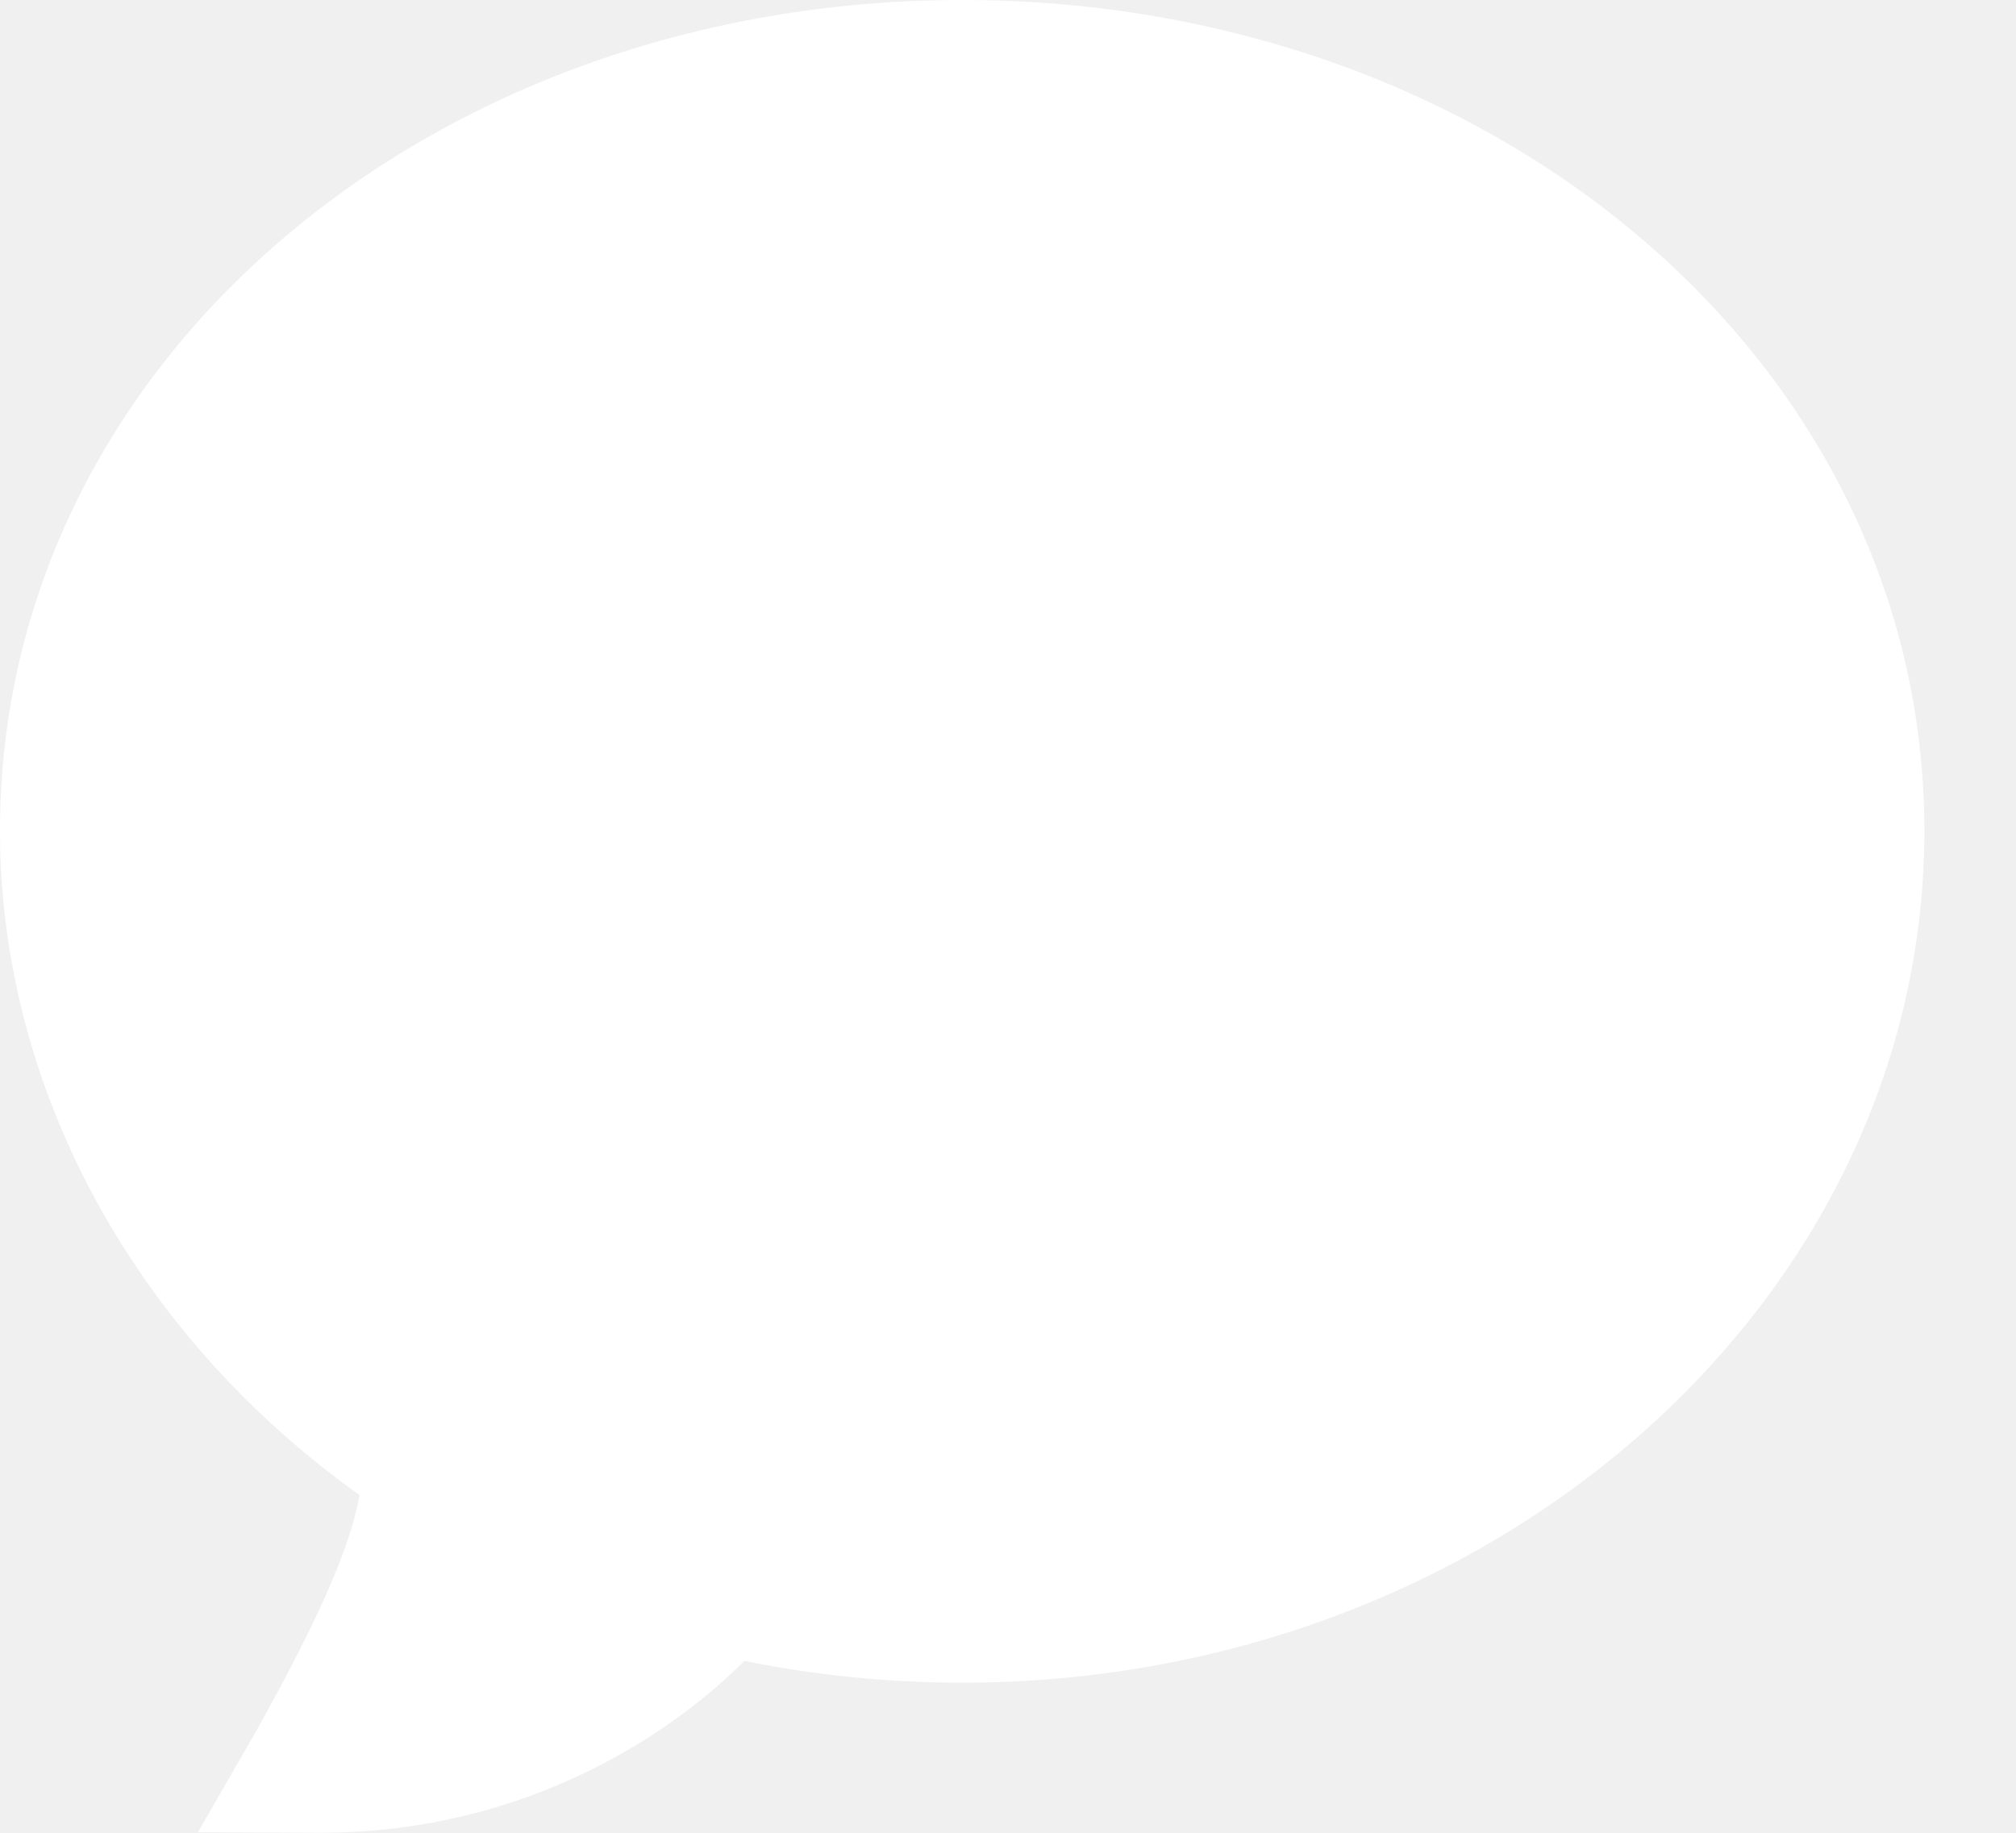
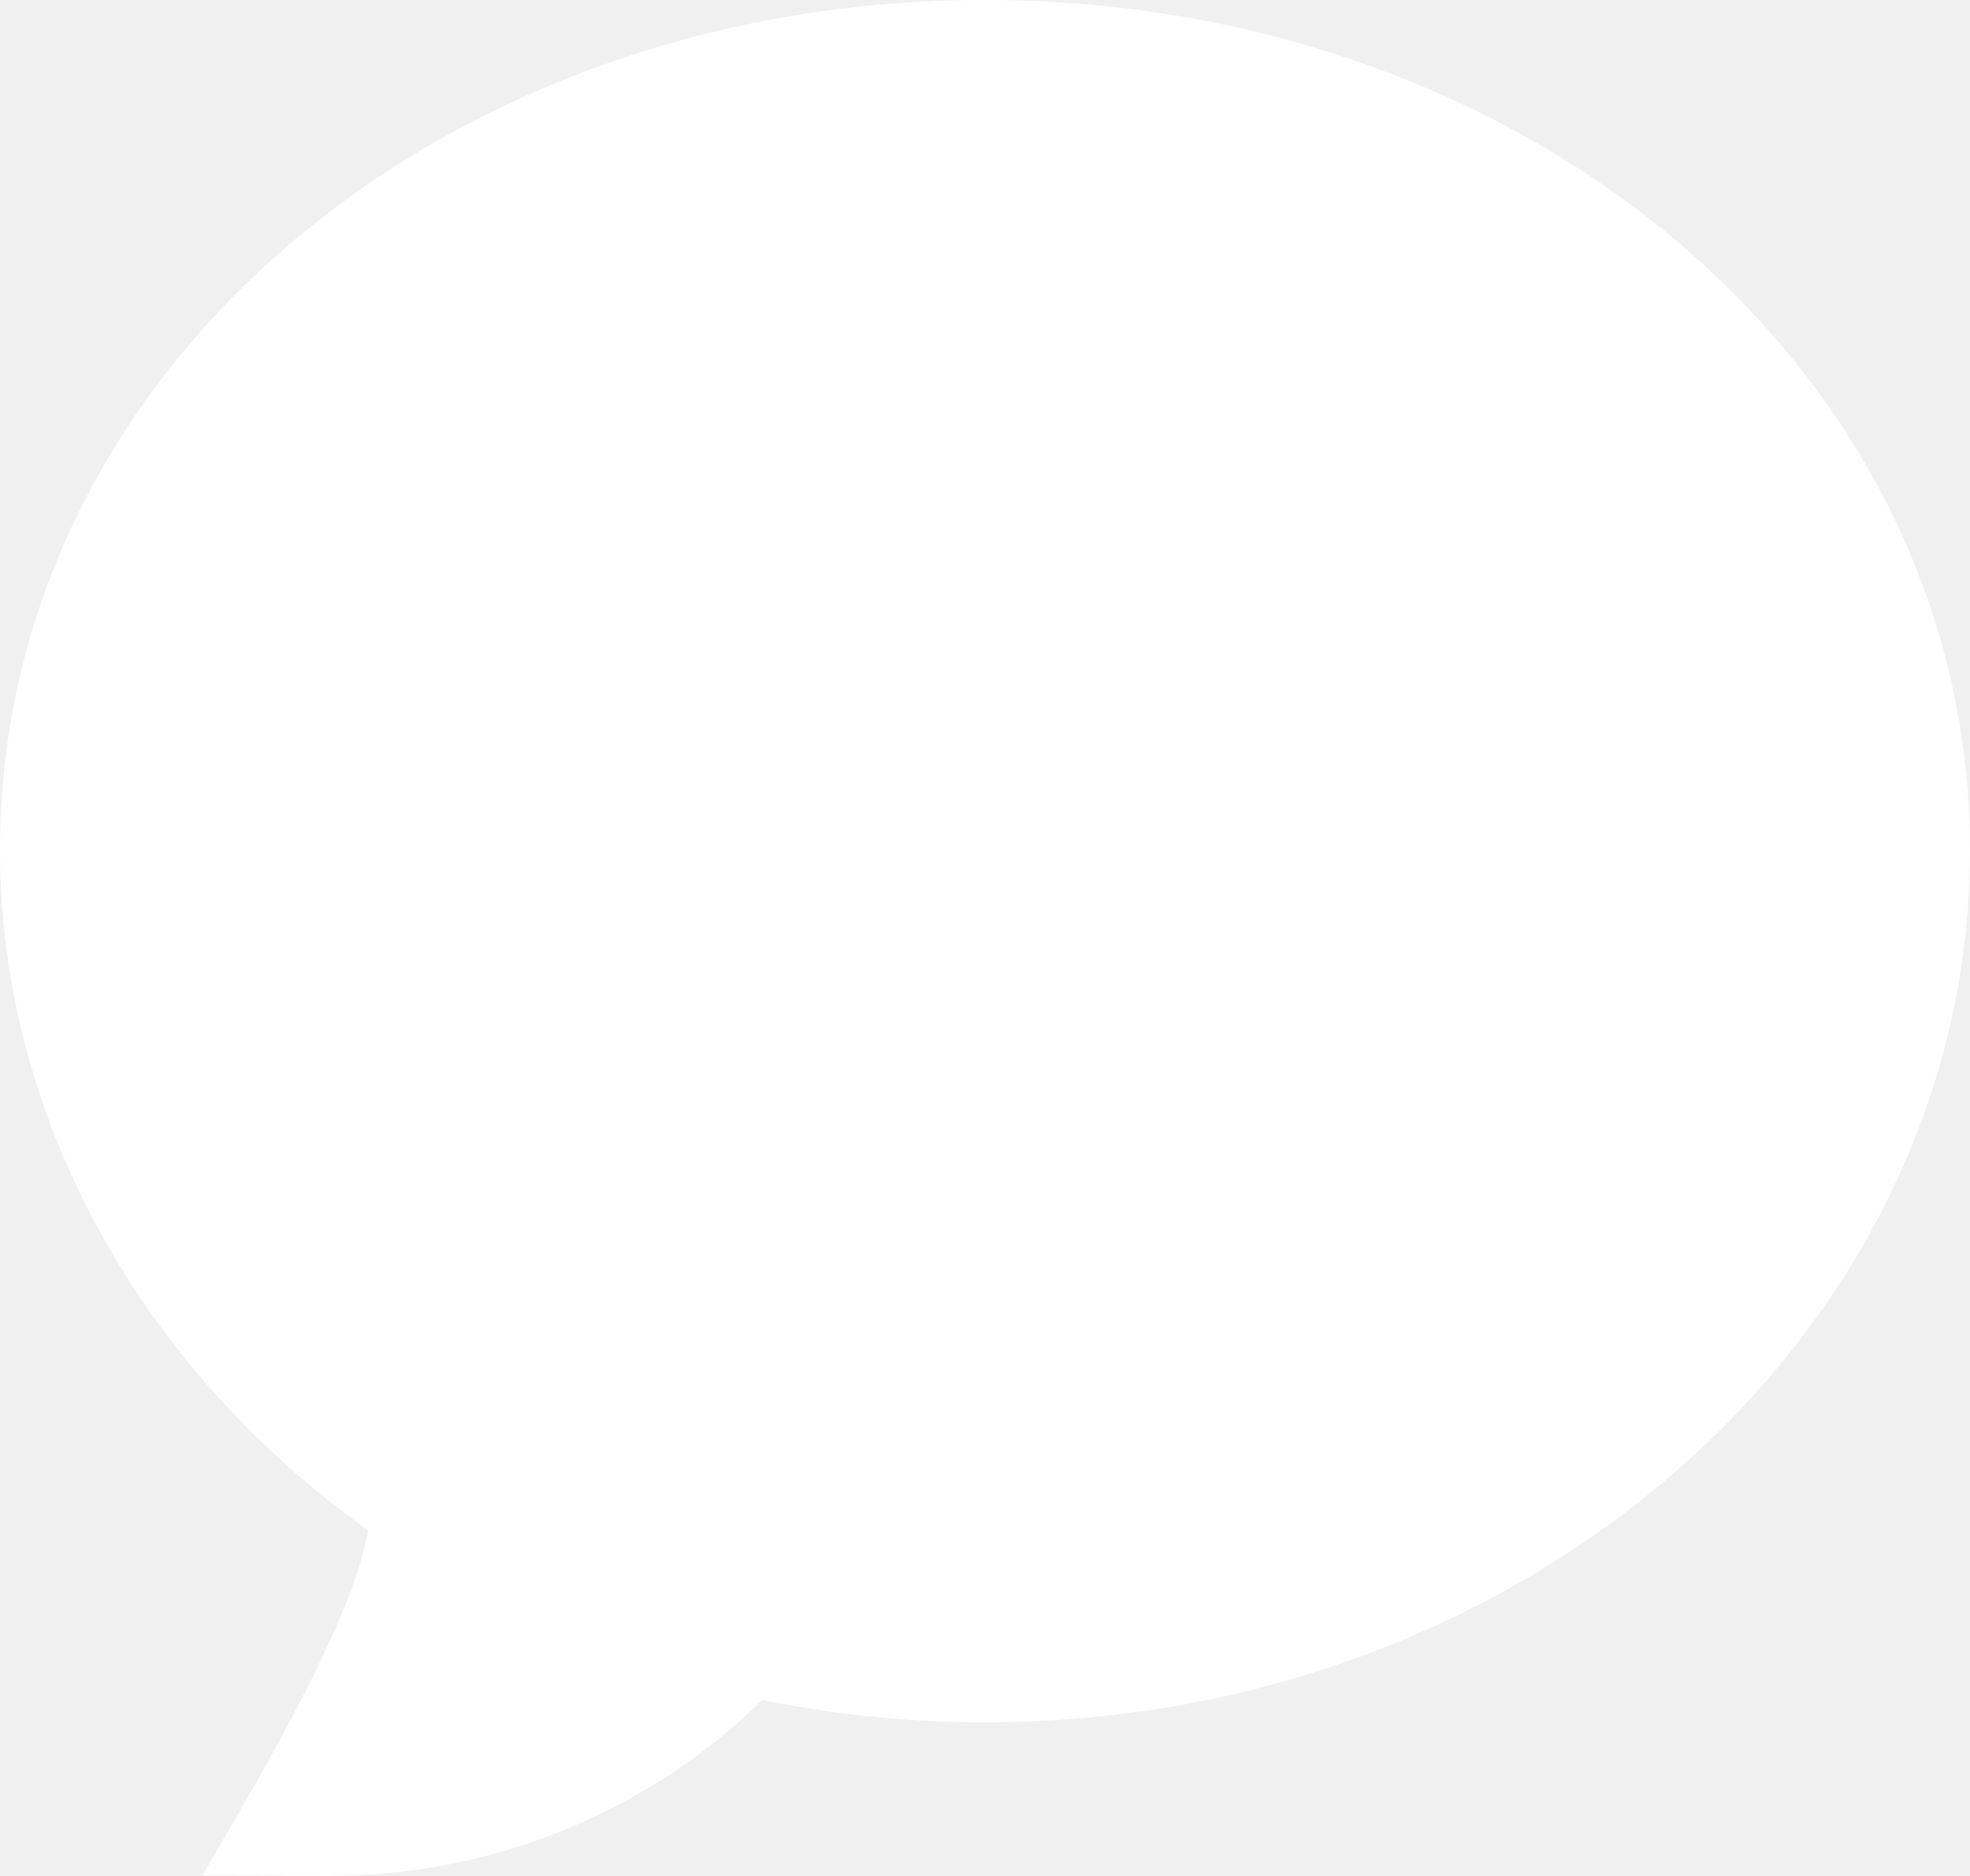
- <svg xmlns="http://www.w3.org/2000/svg" width="22" height="20" viewBox="0 0 22 20">
+ <svg xmlns="http://www.w3.org/2000/svg" width="21" height="20" viewBox="0 0 21 20">
  <path fill="#FFF" fill-rule="evenodd" d="M10.5 0C16.29 0 21 3.941 21 9.067c0 5.125-4.71 9.295-10.5 9.295-.803 0-1.6-.08-2.377-.238C7.417 18.836 5.826 20 3.487 20l-1.327-.006.634-1.101c.756-1.352 1.036-2.065 1.13-2.578C1.462 14.56 0 11.869 0 9.067 0 3.94 4.71 0 10.5 0z" />
</svg>
